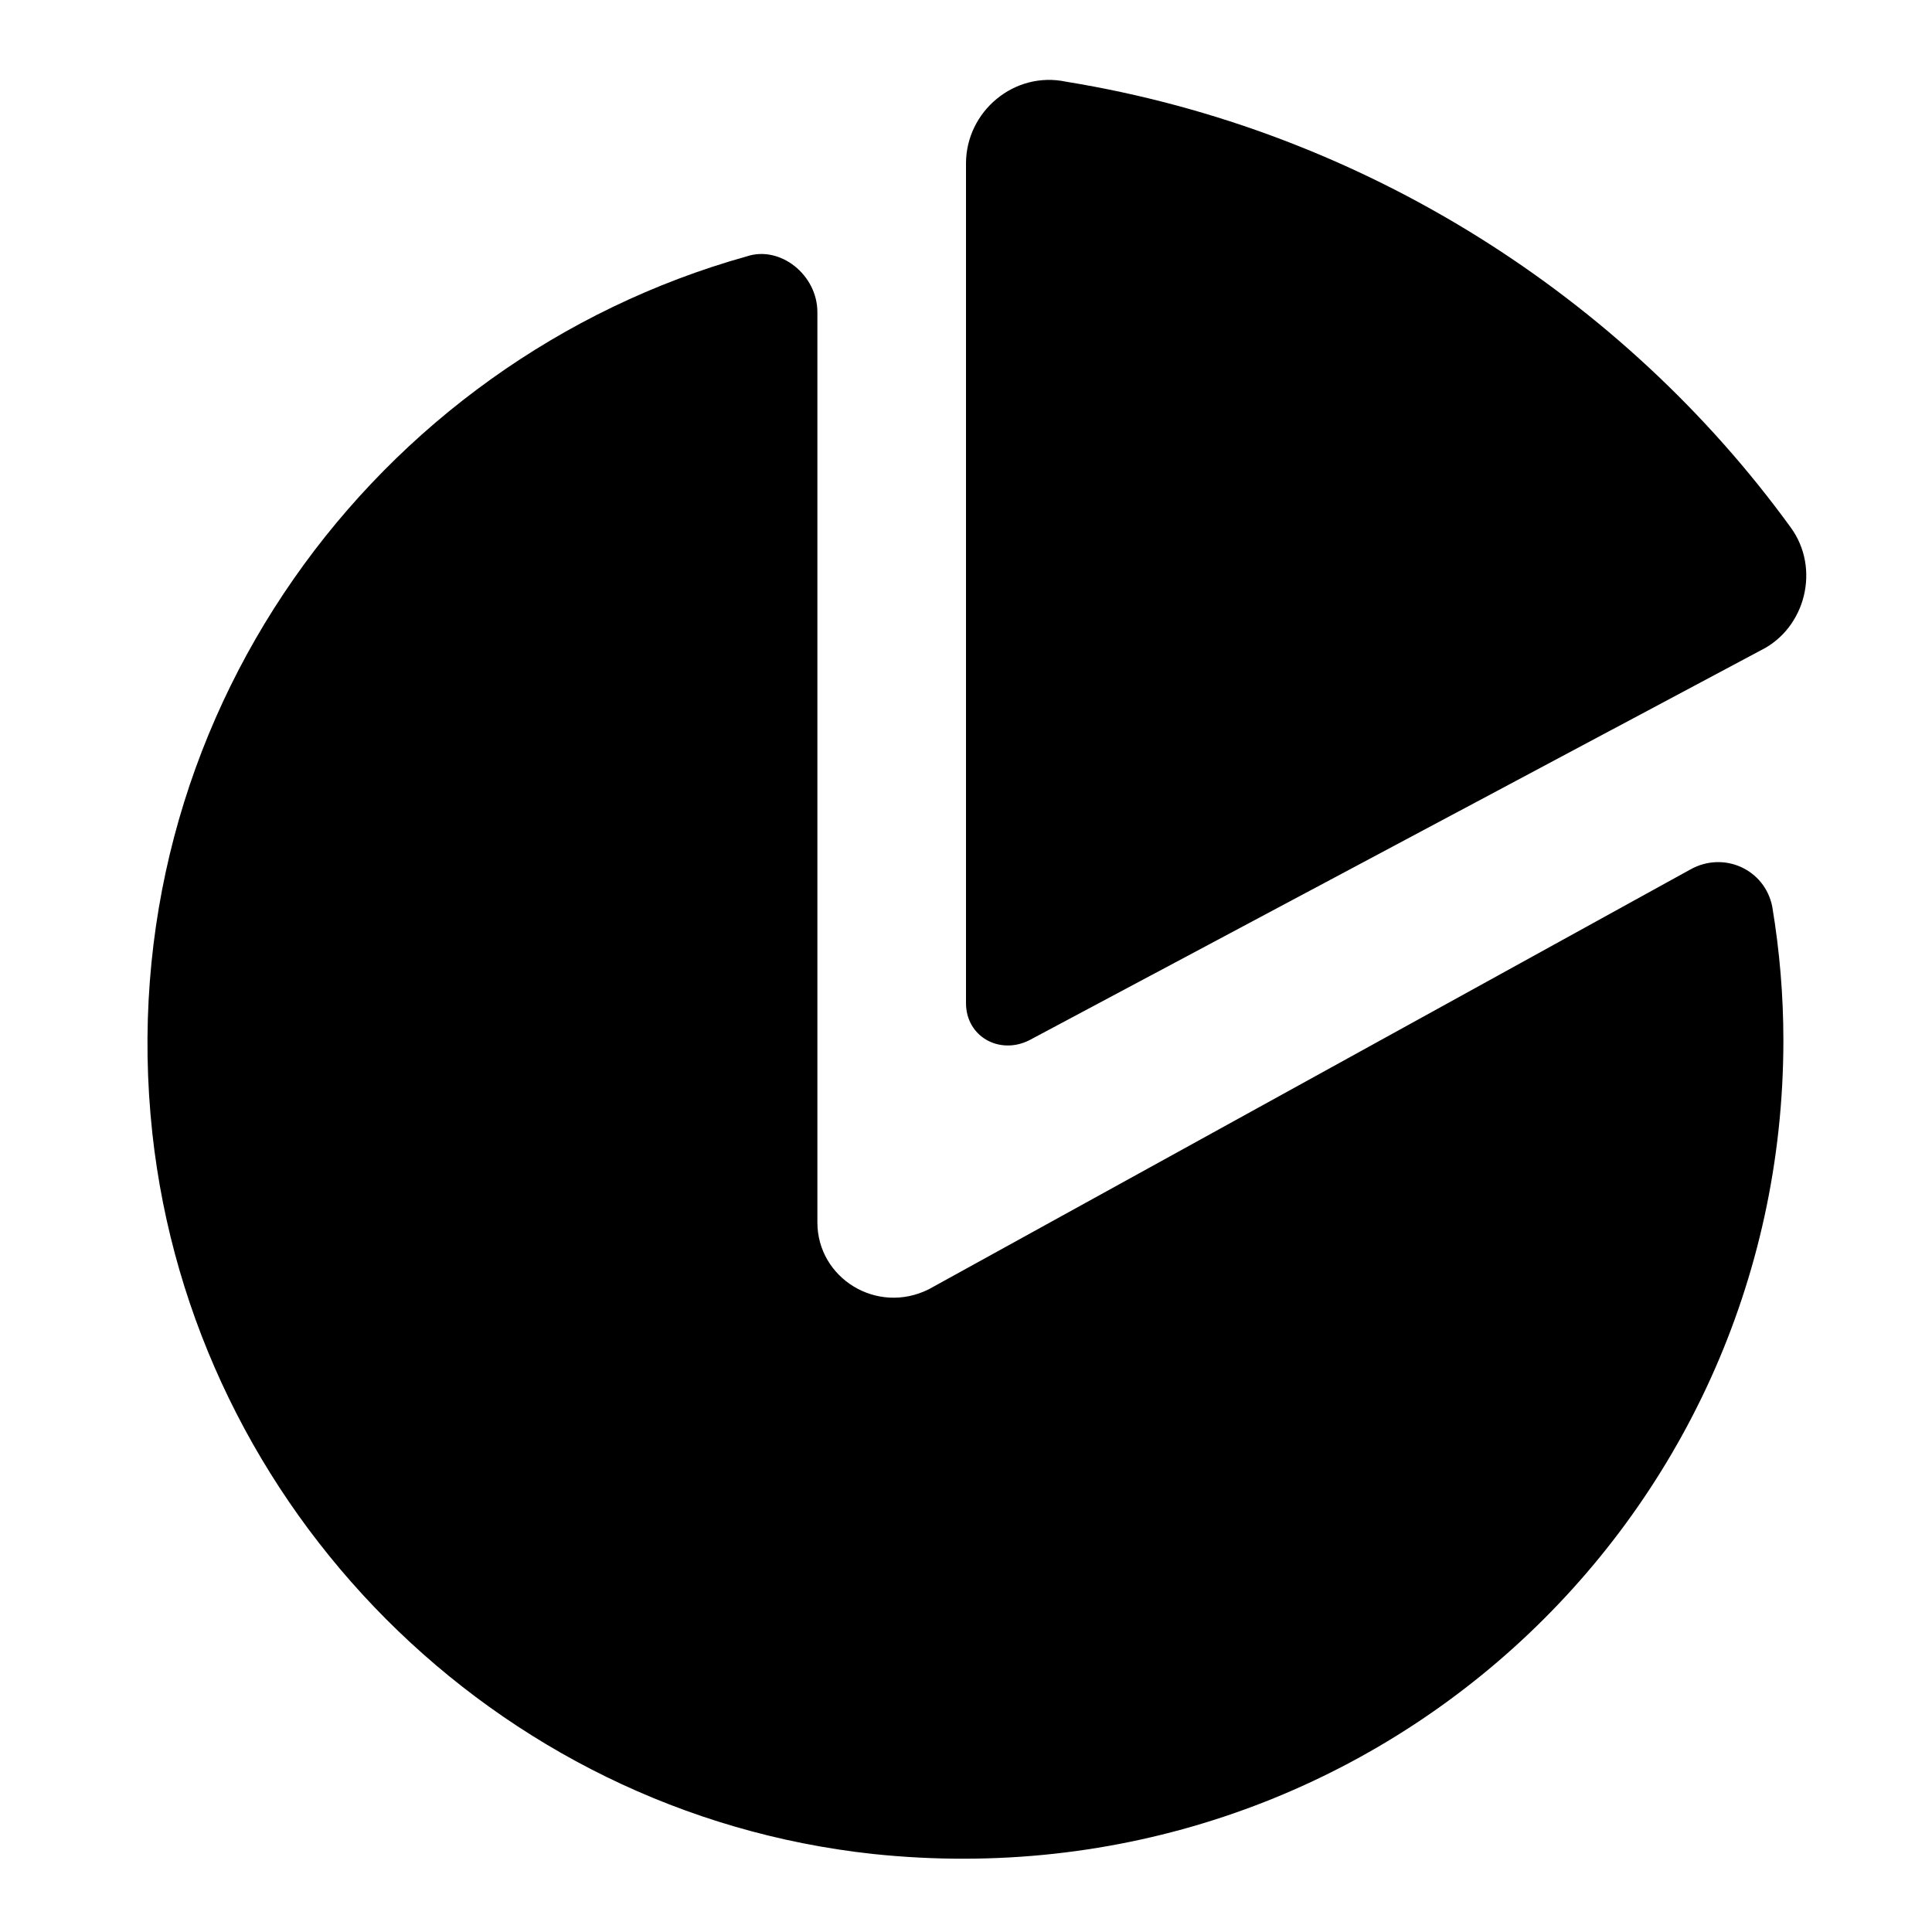
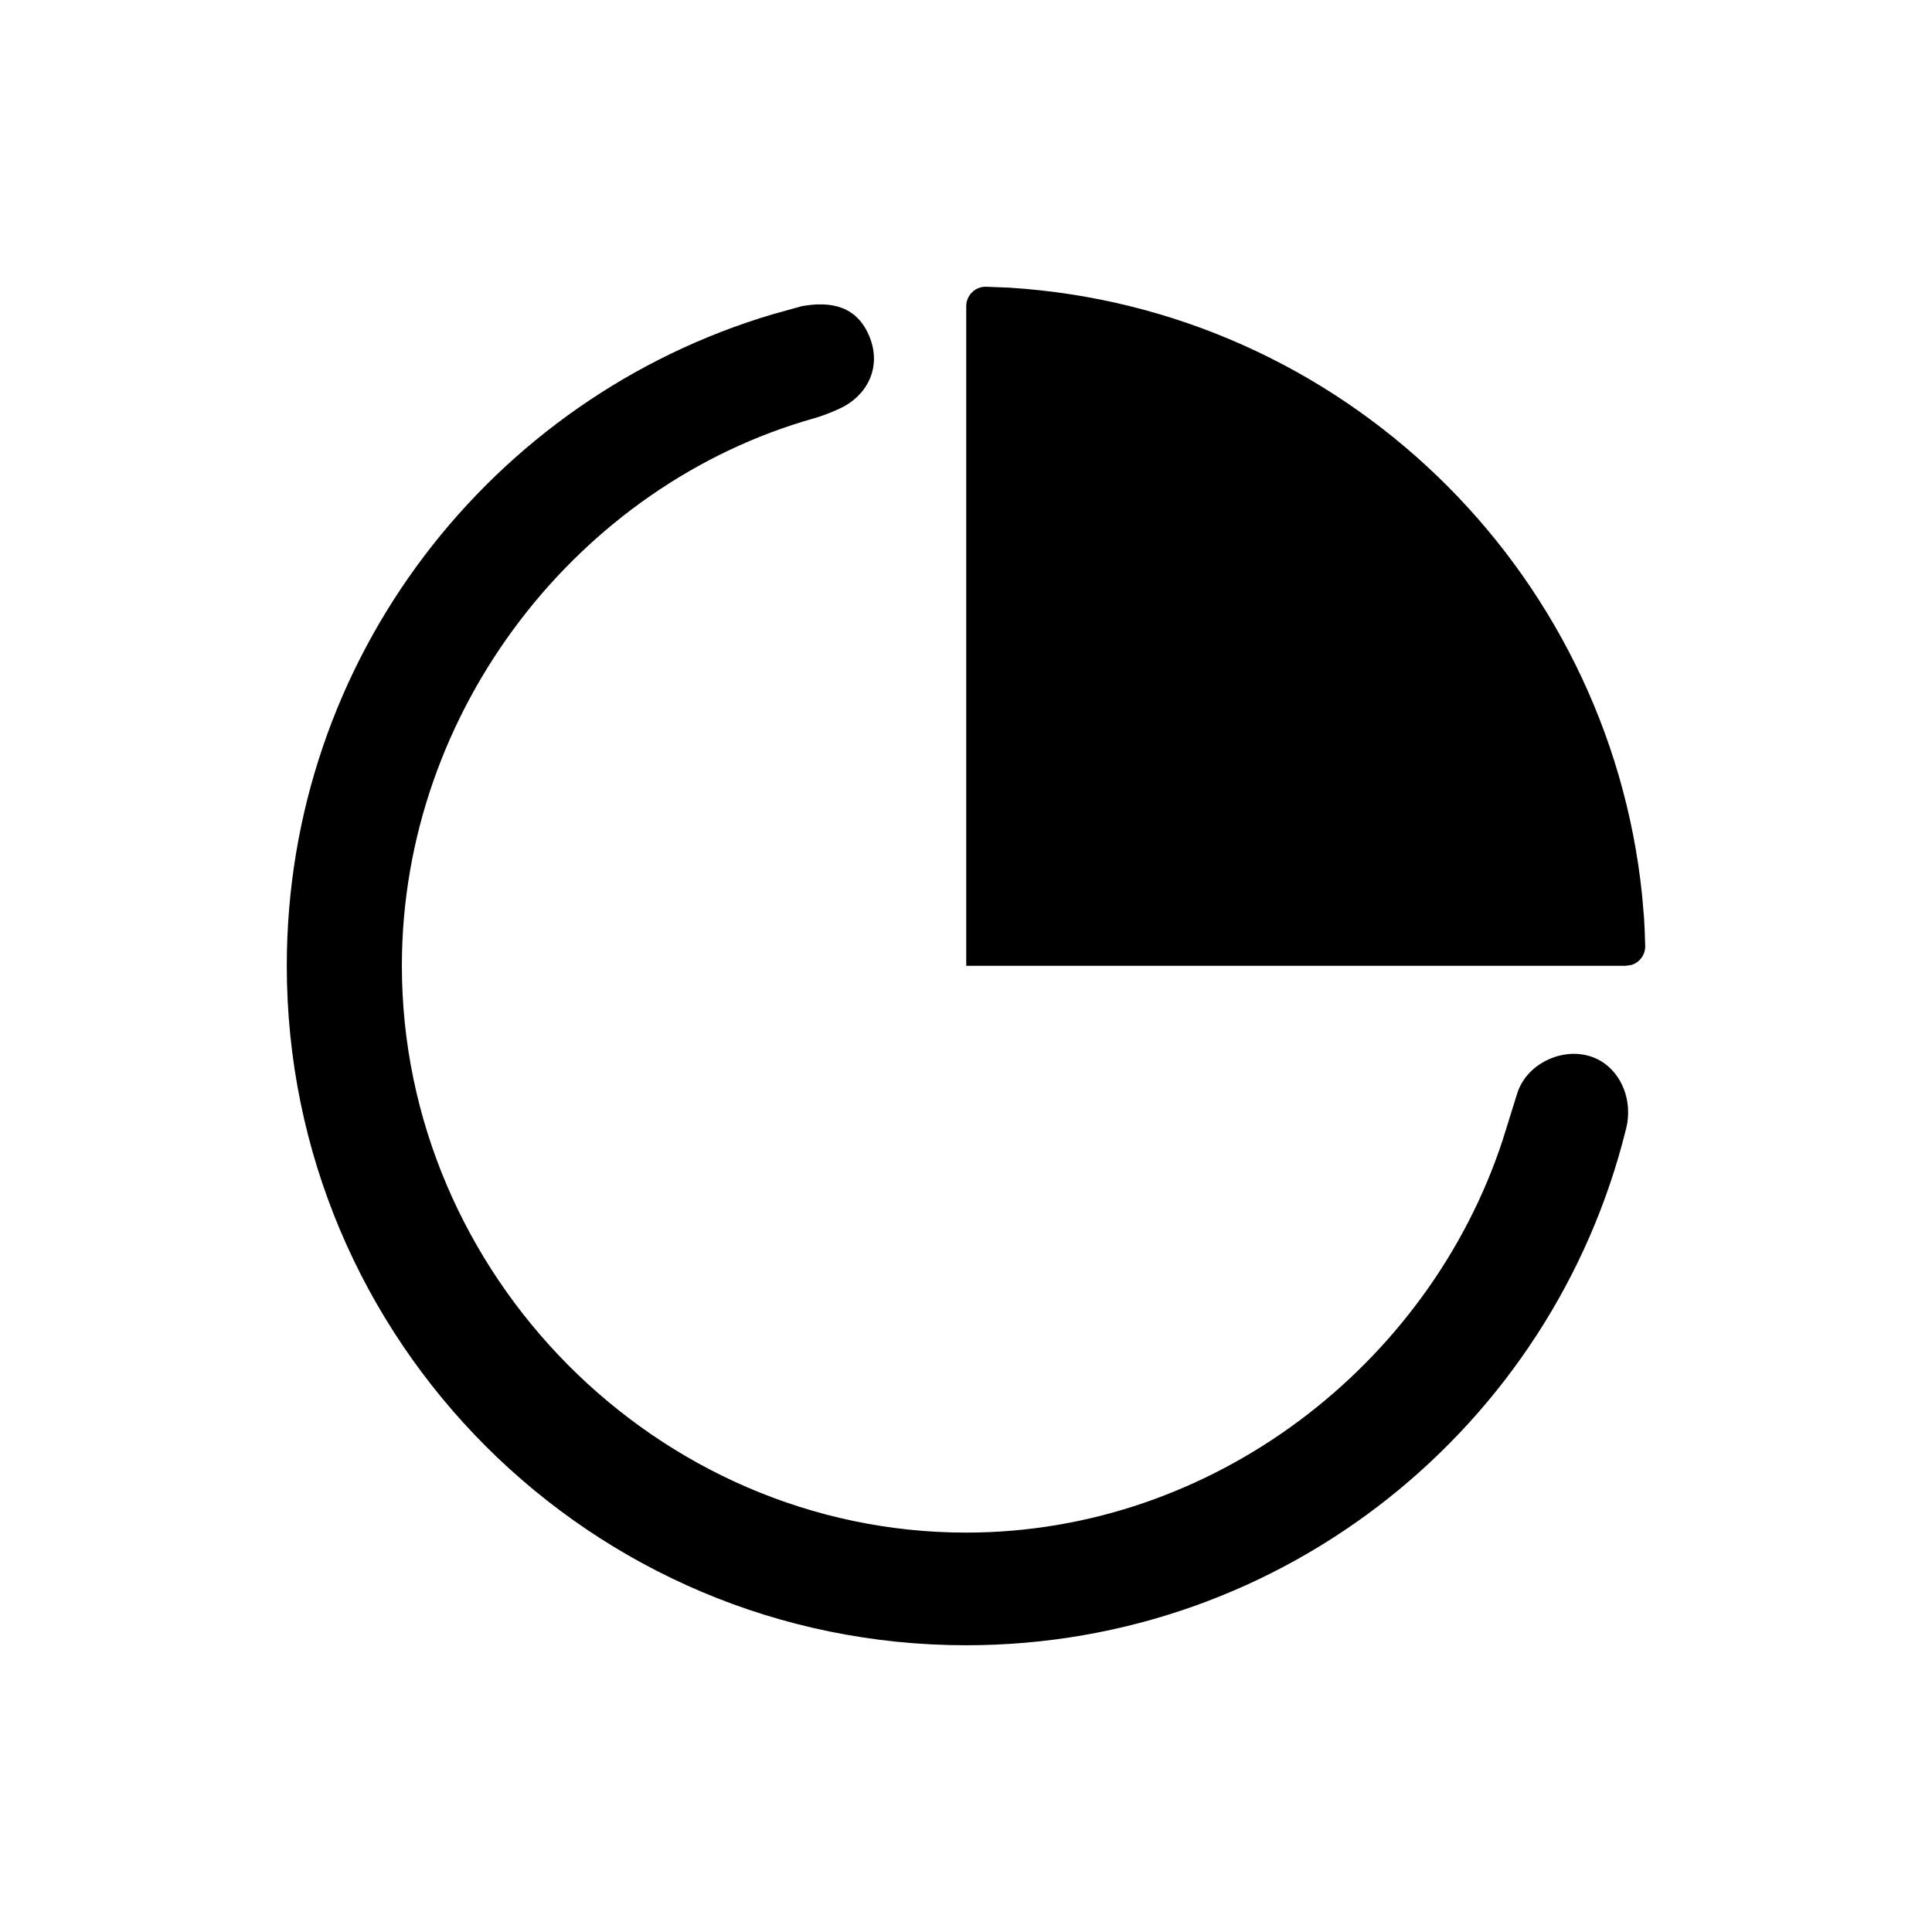
- <svg xmlns="http://www.w3.org/2000/svg" t="1581560697597" class="icon" viewBox="0 0 1024 1024" version="1.1" p-id="10274" width="200" height="200">
+ <svg xmlns="http://www.w3.org/2000/svg" t="1606287288836" class="icon" viewBox="0 0 1024 1024" version="1.1" p-id="7858" width="200" height="200">
  <defs>
    <style type="text/css" />
  </defs>
-   <path d="M896 460.8L492.308 683.323c-27.569 13.785-59.077-5.908-59.077-35.446V165.415c0-19.692-19.692-35.446-37.415-29.538-196.923 55.138-338.708 246.154-315.077 464.738 21.662 198.892 181.169 360.369 382.031 382.031C724.677 1010.215 945.231 807.385 945.231 551.385c0-23.631-1.969-47.262-5.908-70.892-3.938-19.692-25.6-29.538-43.323-19.692zM545.477 551.385l387.938-206.769c23.631-11.815 31.508-43.323 15.754-64.985C860.554 157.538 722.708 68.923 565.169 43.323 537.6 37.415 512 59.077 512 86.646V531.692c0 17.723 17.723 27.569 33.477 19.692z" p-id="10275" />
+   <path d="M431.45 221.71c3.6-1.02 8.18-2.66 13.62-5.16 14.11-6.48 22.43-21.42 15.88-37.85-6.56-16.43-20.3-19.22-35.95-16.43l-15.42 4.29C260.65 210.73 152 348.63 152 511.89c0 198.9 161.23 360.13 360.13 360.13 168.96 0 310.76-116.37 349.61-273.33 0.49-1.97 1.19-4.52 1.19-9.49 0-12.6-7.57-26.51-22.13-29.9-14.56-3.4-31.69 5.08-36.57 19.99l-7.82 25.08c-38.9 118.43-152.84 207.94-284.29 207.94-163.8 0-299.12-136.63-299.12-300.43 0.01-135.82 93.86-255.04 218.45-290.17z" p-id="7859" />
+   <path d="M870.34 474.41c-17.97-173.82-159.6-310.95-335.38-321.94l-12.54-0.5c-5.68 0-10.29 4.61-10.29 10.29v349.63h349.58l3.02-0.45a10.29 10.29 0 0 0 7.26-10.14c-0.2-6.85-0.39-11.65-0.58-14.41l-1.07-12.48z" p-id="7860" />
</svg>
